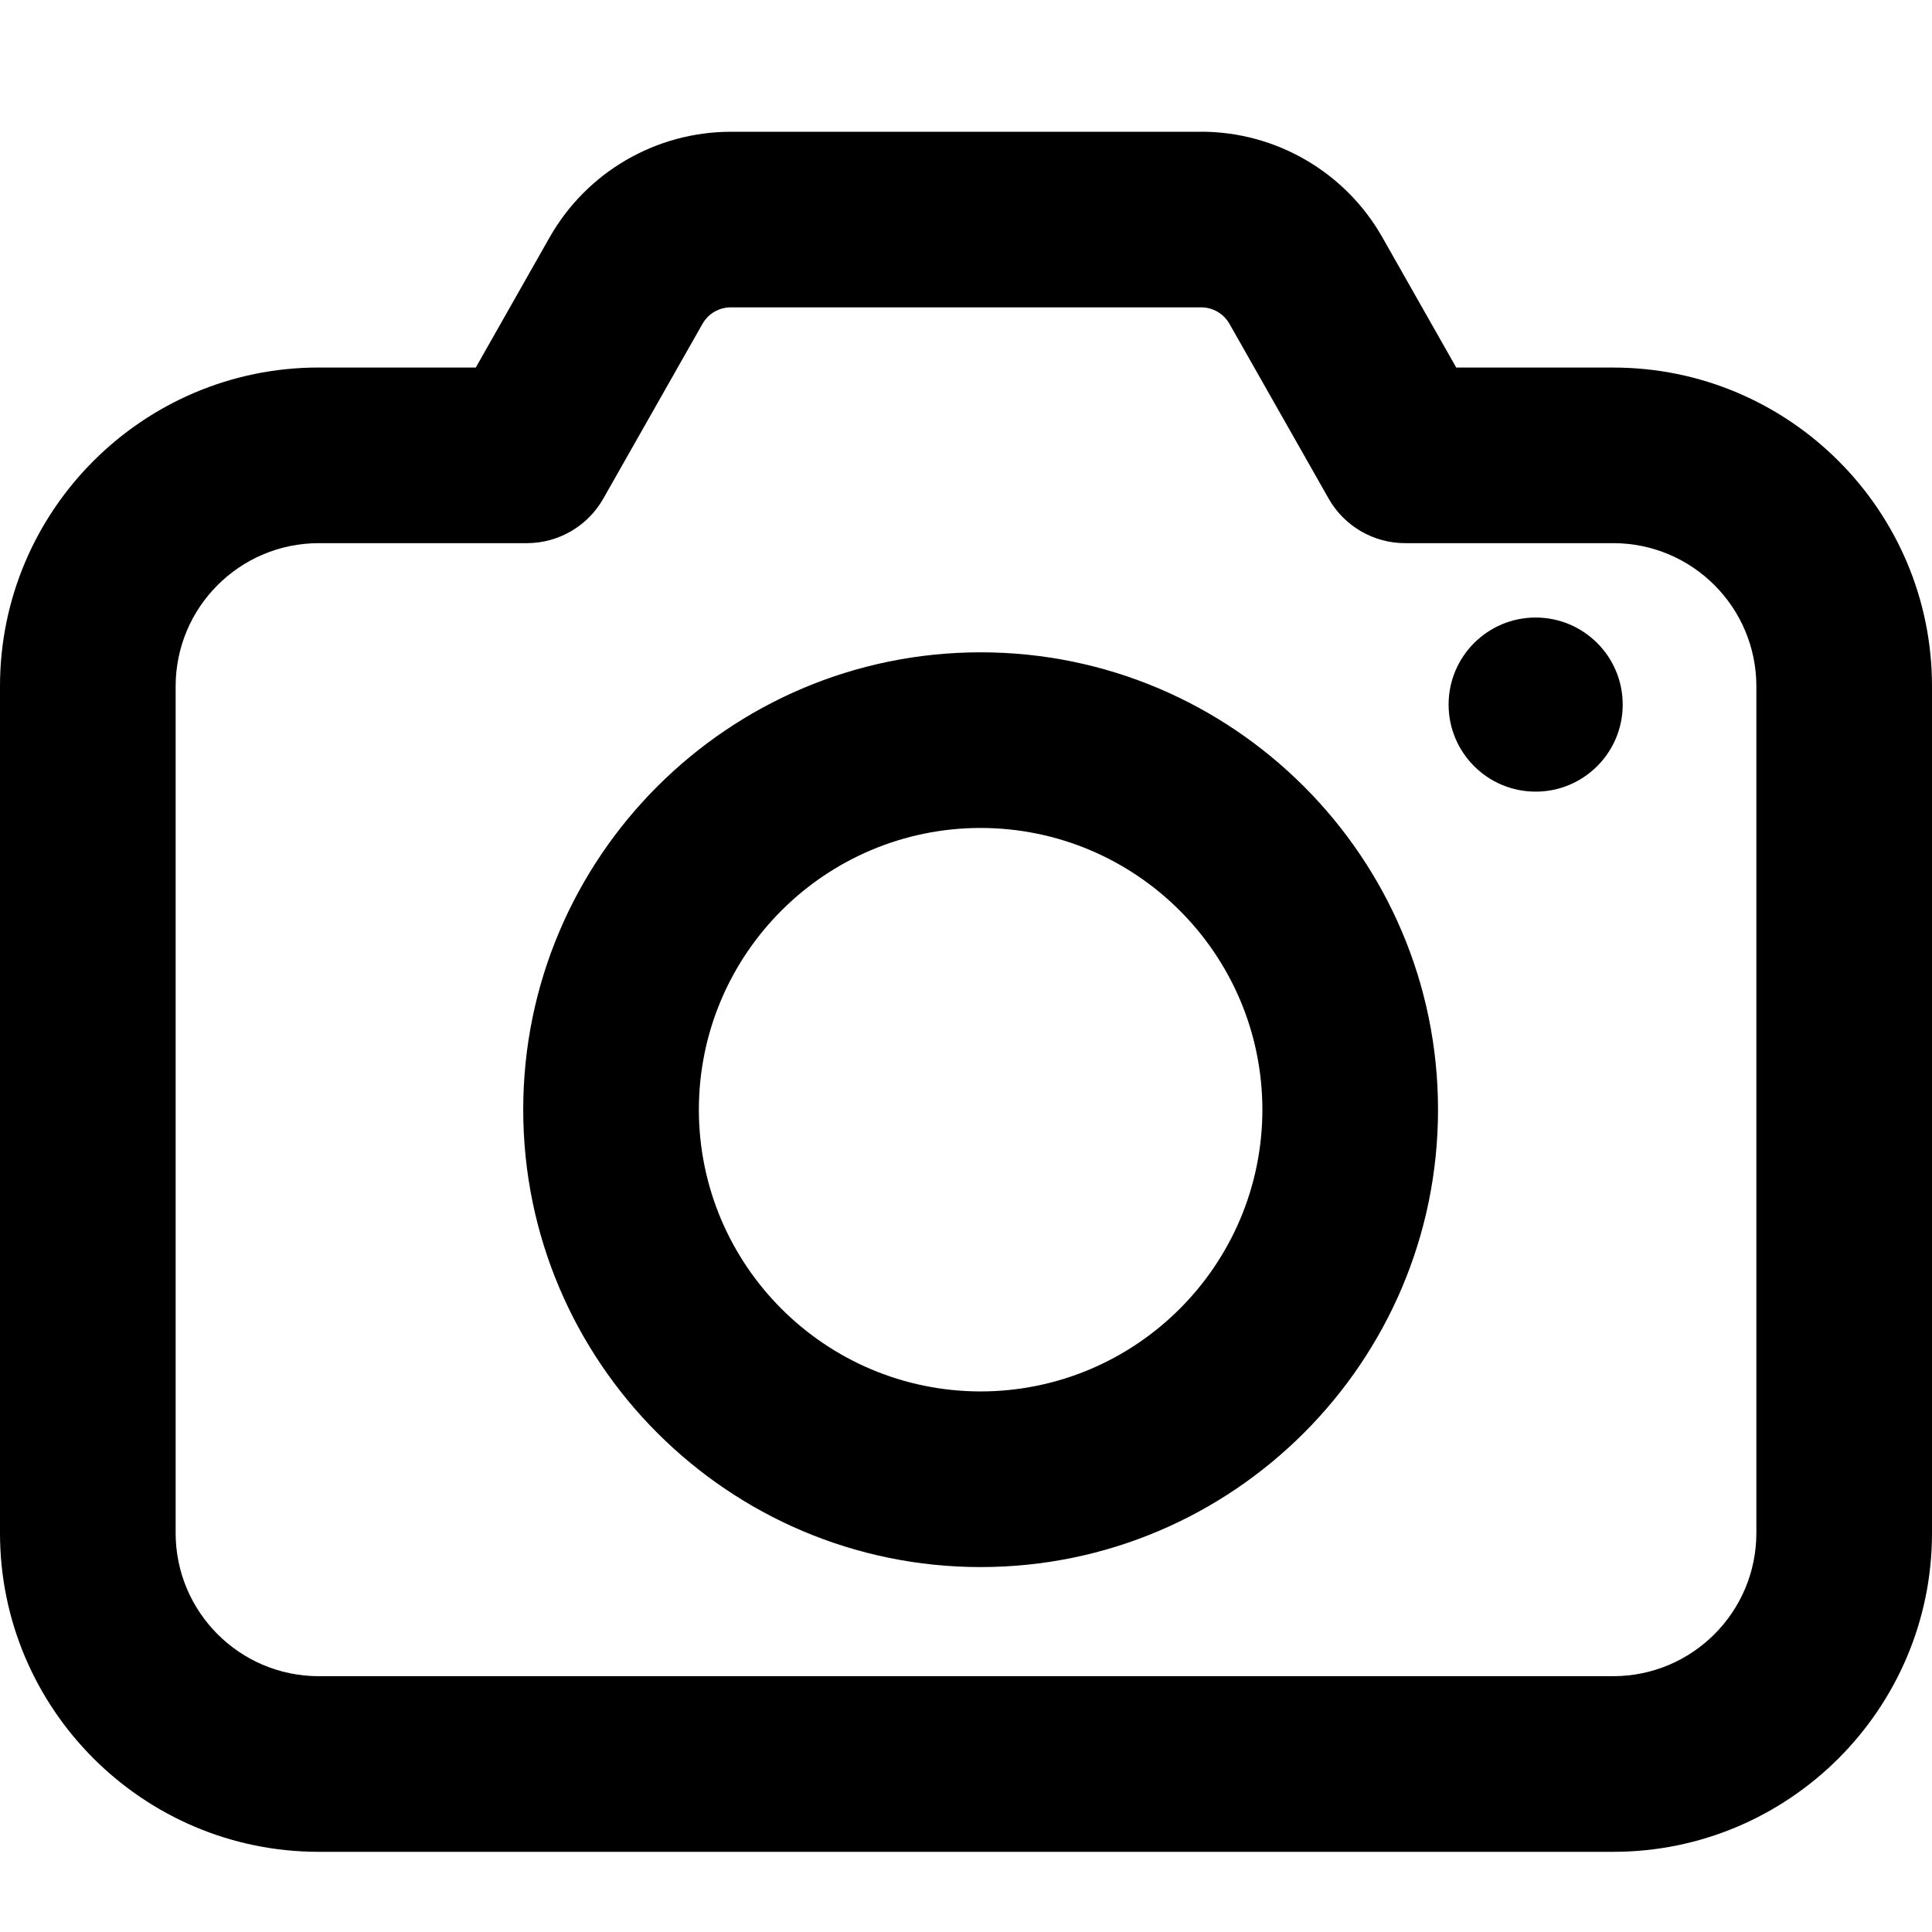
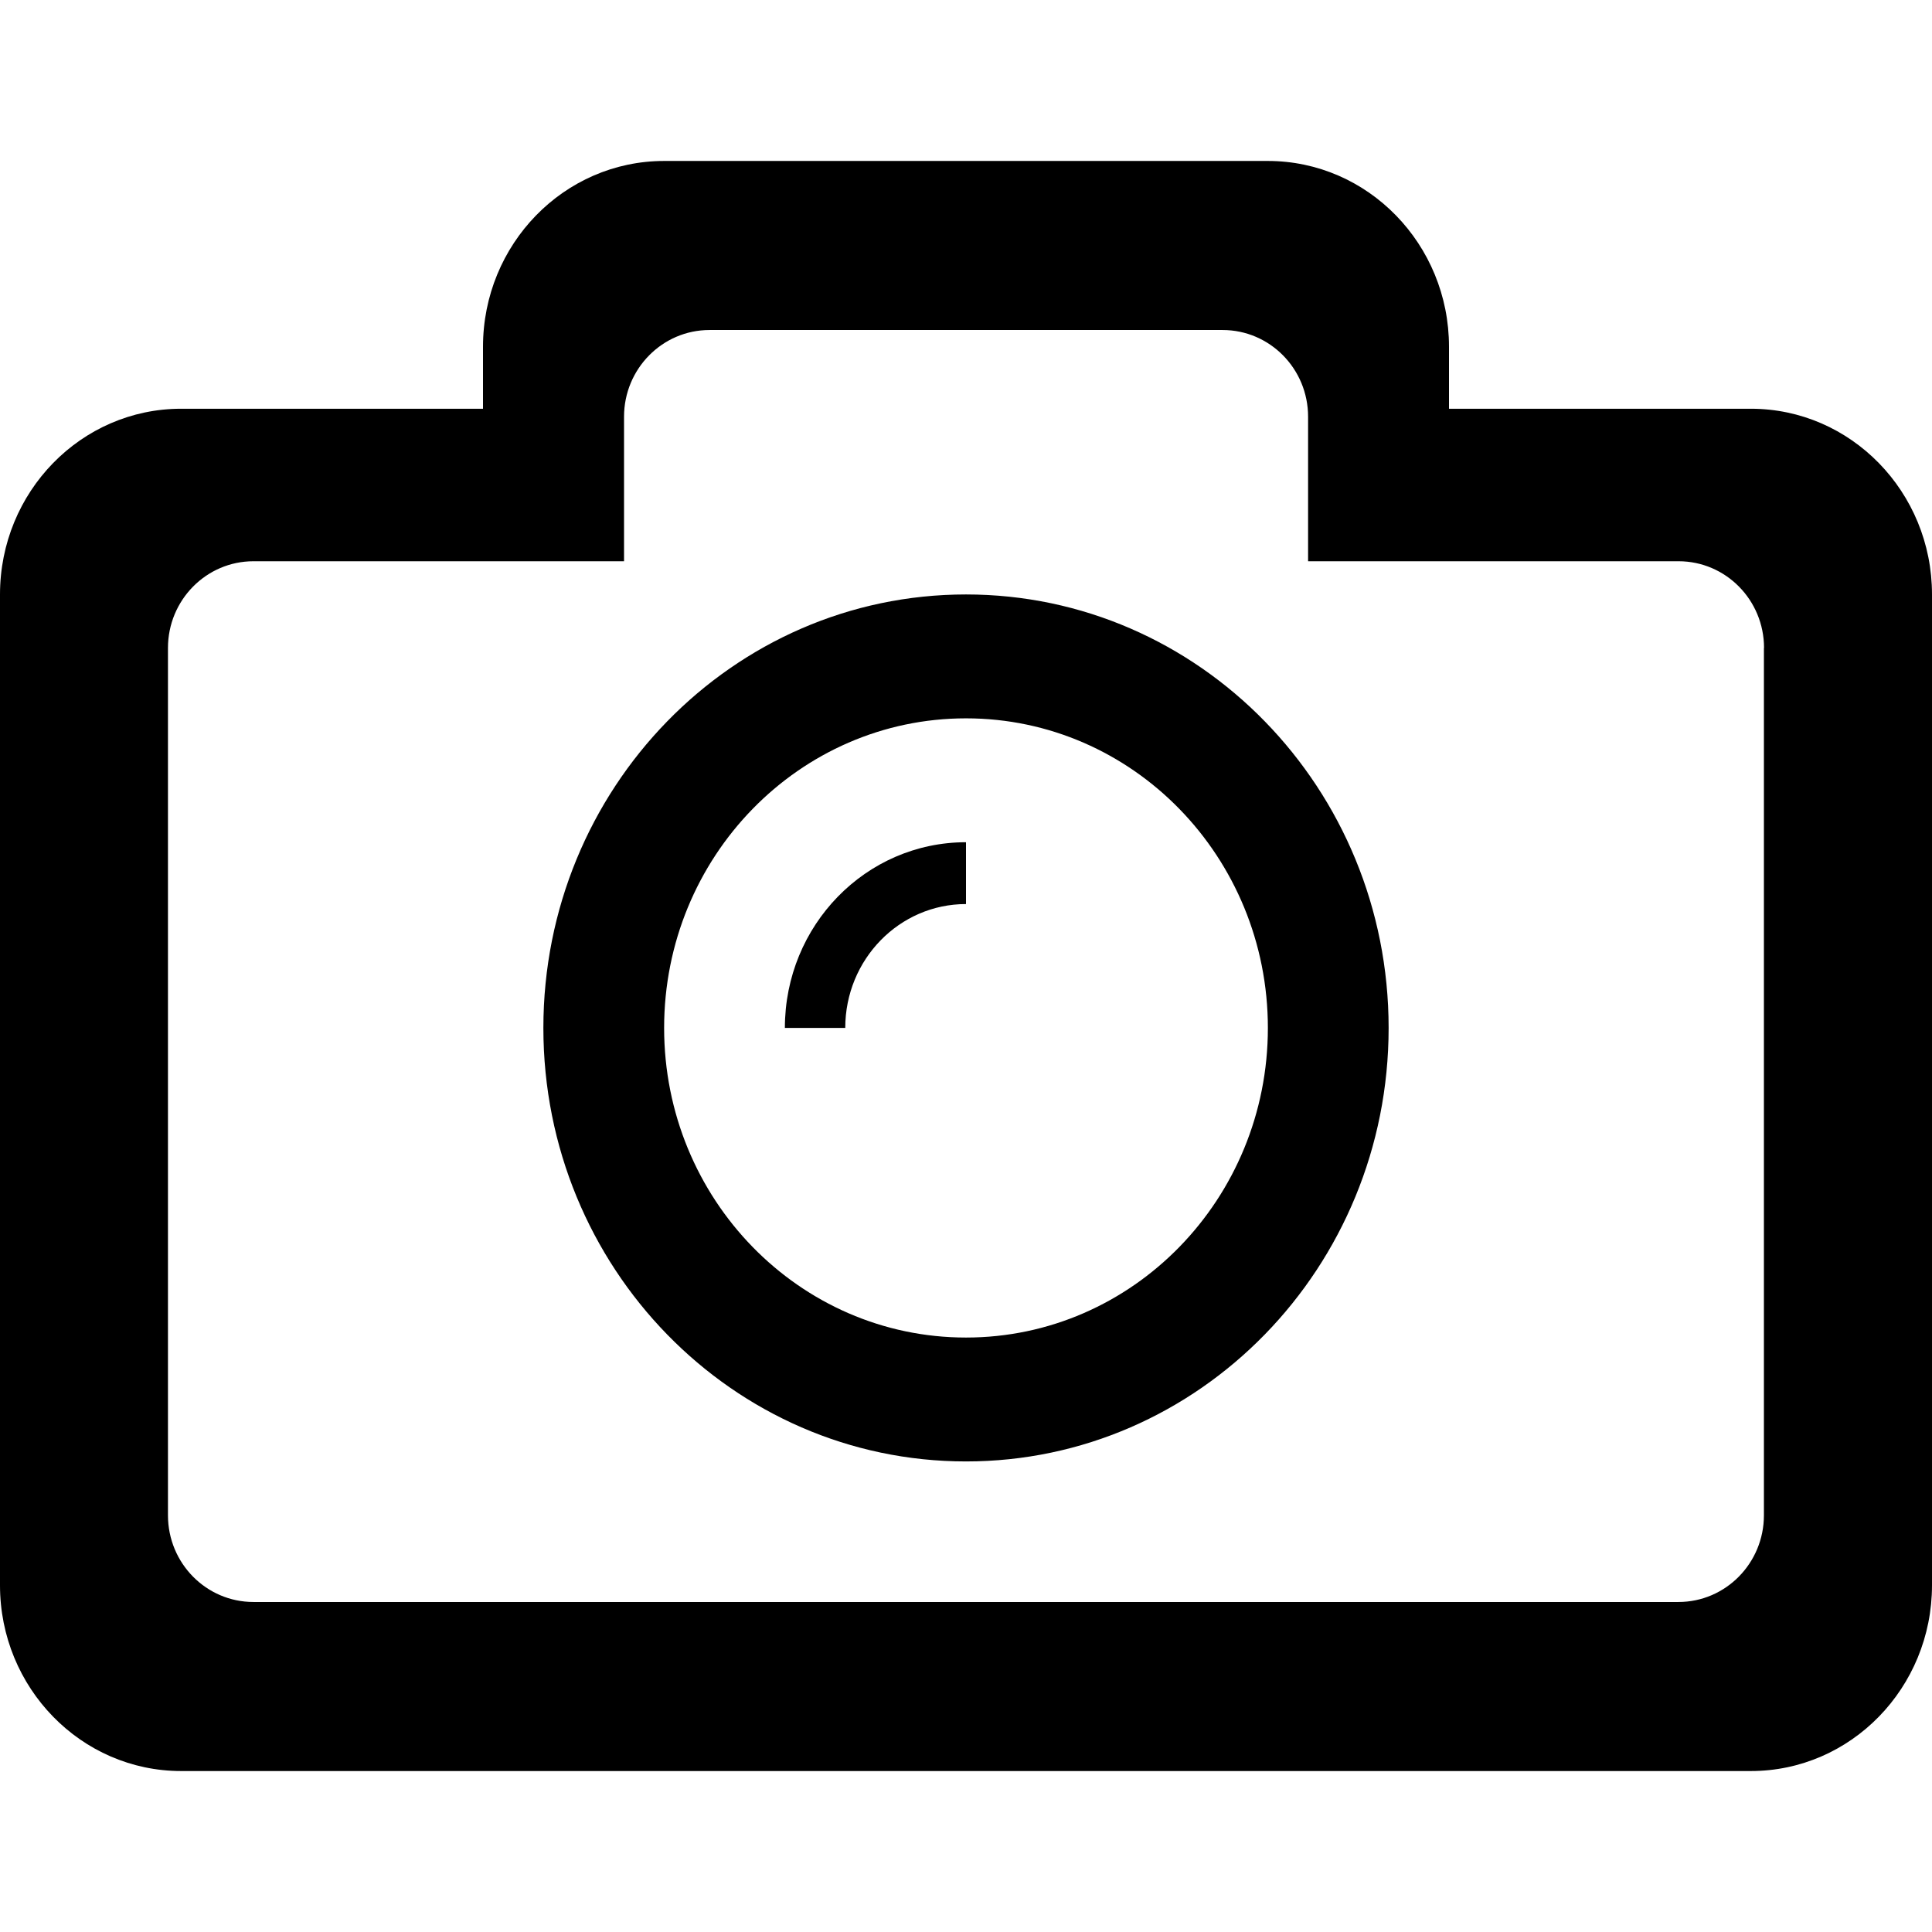
- <svg xmlns="http://www.w3.org/2000/svg" t="1700741540177" class="icon" viewBox="0 0 1024 1024" version="1.1" p-id="27902" width="64" height="64">
-   <path d="M636.695 69.818c39.61 0 76.381 21.411 95.93 55.878l39.215 69.12h83.247c93.137 0 168.913 75.753 168.913 168.89v448.884c0 93.137-75.776 168.913-168.913 168.913H168.913C75.776 981.504 0 905.728 0 812.591V363.706C0 270.569 75.776 194.793 168.913 194.793h83.27l39.191-69.097a110.545 110.545 0 0 1 95.953-55.855h249.367z m0 93.091H387.328a17.222 17.222 0 0 0-14.988 8.727l-52.596 92.672A46.592 46.592 0 0 1 279.273 287.884H168.937A75.916 75.916 0 0 0 93.091 363.706v448.884a75.916 75.916 0 0 0 75.823 75.823h686.173A75.916 75.916 0 0 0 930.909 812.591V363.706a75.892 75.892 0 0 0-75.823-75.823H744.727c-16.756 0-32.209-9.007-40.495-23.575L651.636 171.636A17.222 17.222 0 0 0 636.719 162.909z m-116.945 182.831c133.679 0 242.432 108.753 242.432 242.409 0 133.679-108.753 242.432-242.432 242.432s-242.432-108.753-242.432-242.432c0-133.655 108.753-242.409 242.432-242.409z m0 93.091a149.481 149.481 0 0 0-149.341 149.318 149.504 149.504 0 0 0 149.341 149.341 149.527 149.527 0 0 0 149.341-149.341 149.504 149.504 0 0 0-149.341-149.318z m294.167-111.523a46.127 46.127 0 1 1 0.023 92.276 46.127 46.127 0 0 1-0.023-92.276z" fill="currentColor" p-id="27903" />
+ <svg xmlns="http://www.w3.org/2000/svg" t="1703334529139" class="icon" viewBox="0 0 1024 1024" version="1.1" p-id="10096" width="200" height="200">
+   <path d="M928 938.688l-832 0c-52.992 0-96-44.096-96-98.432L0 315.072c0-54.4 43.008-98.432 96-98.432L256 216.64 256 183.808c0-54.4 43.008-98.496 96-98.496l320 0c52.992 0 96 44.096 96 98.496l0 32.832 160 0c52.992 0 96 44.096 96 98.432l0 525.12C1024 894.592 980.992 938.688 928 938.688zM934.976 343.424c0-25.408-20.288-45.952-45.312-45.952l-196.352 0L693.312 220.864c0-25.408-20.288-45.952-45.312-45.952L376.064 174.912c-25.024 0-45.312 20.608-45.312 45.952l0 76.608L134.336 297.472c-25.024 0-45.312 20.608-45.312 45.952l0 459.712c0 25.408 20.288 45.952 45.312 45.952l755.264 0c25.024 0 45.312-20.608 45.312-45.952L934.912 343.424zM512 774.592c-123.712 0-224-102.848-224-229.76 0-126.912 100.288-229.76 224-229.76s224 102.848 224 229.76C736 671.68 635.712 774.592 512 774.592zM512 380.736c-88.384 0-160 73.472-160 164.096 0 90.624 71.616 164.096 160 164.096s160-73.472 160-164.096C672 454.208 600.384 380.736 512 380.736zM512 479.168c-35.328 0-64 29.376-64 65.664-11.008 0-22.016 0-32 0 0-54.4 42.944-98.432 96-98.432l0 0L512 479.168z" fill="currentColor" p-id="10097" />
</svg>
